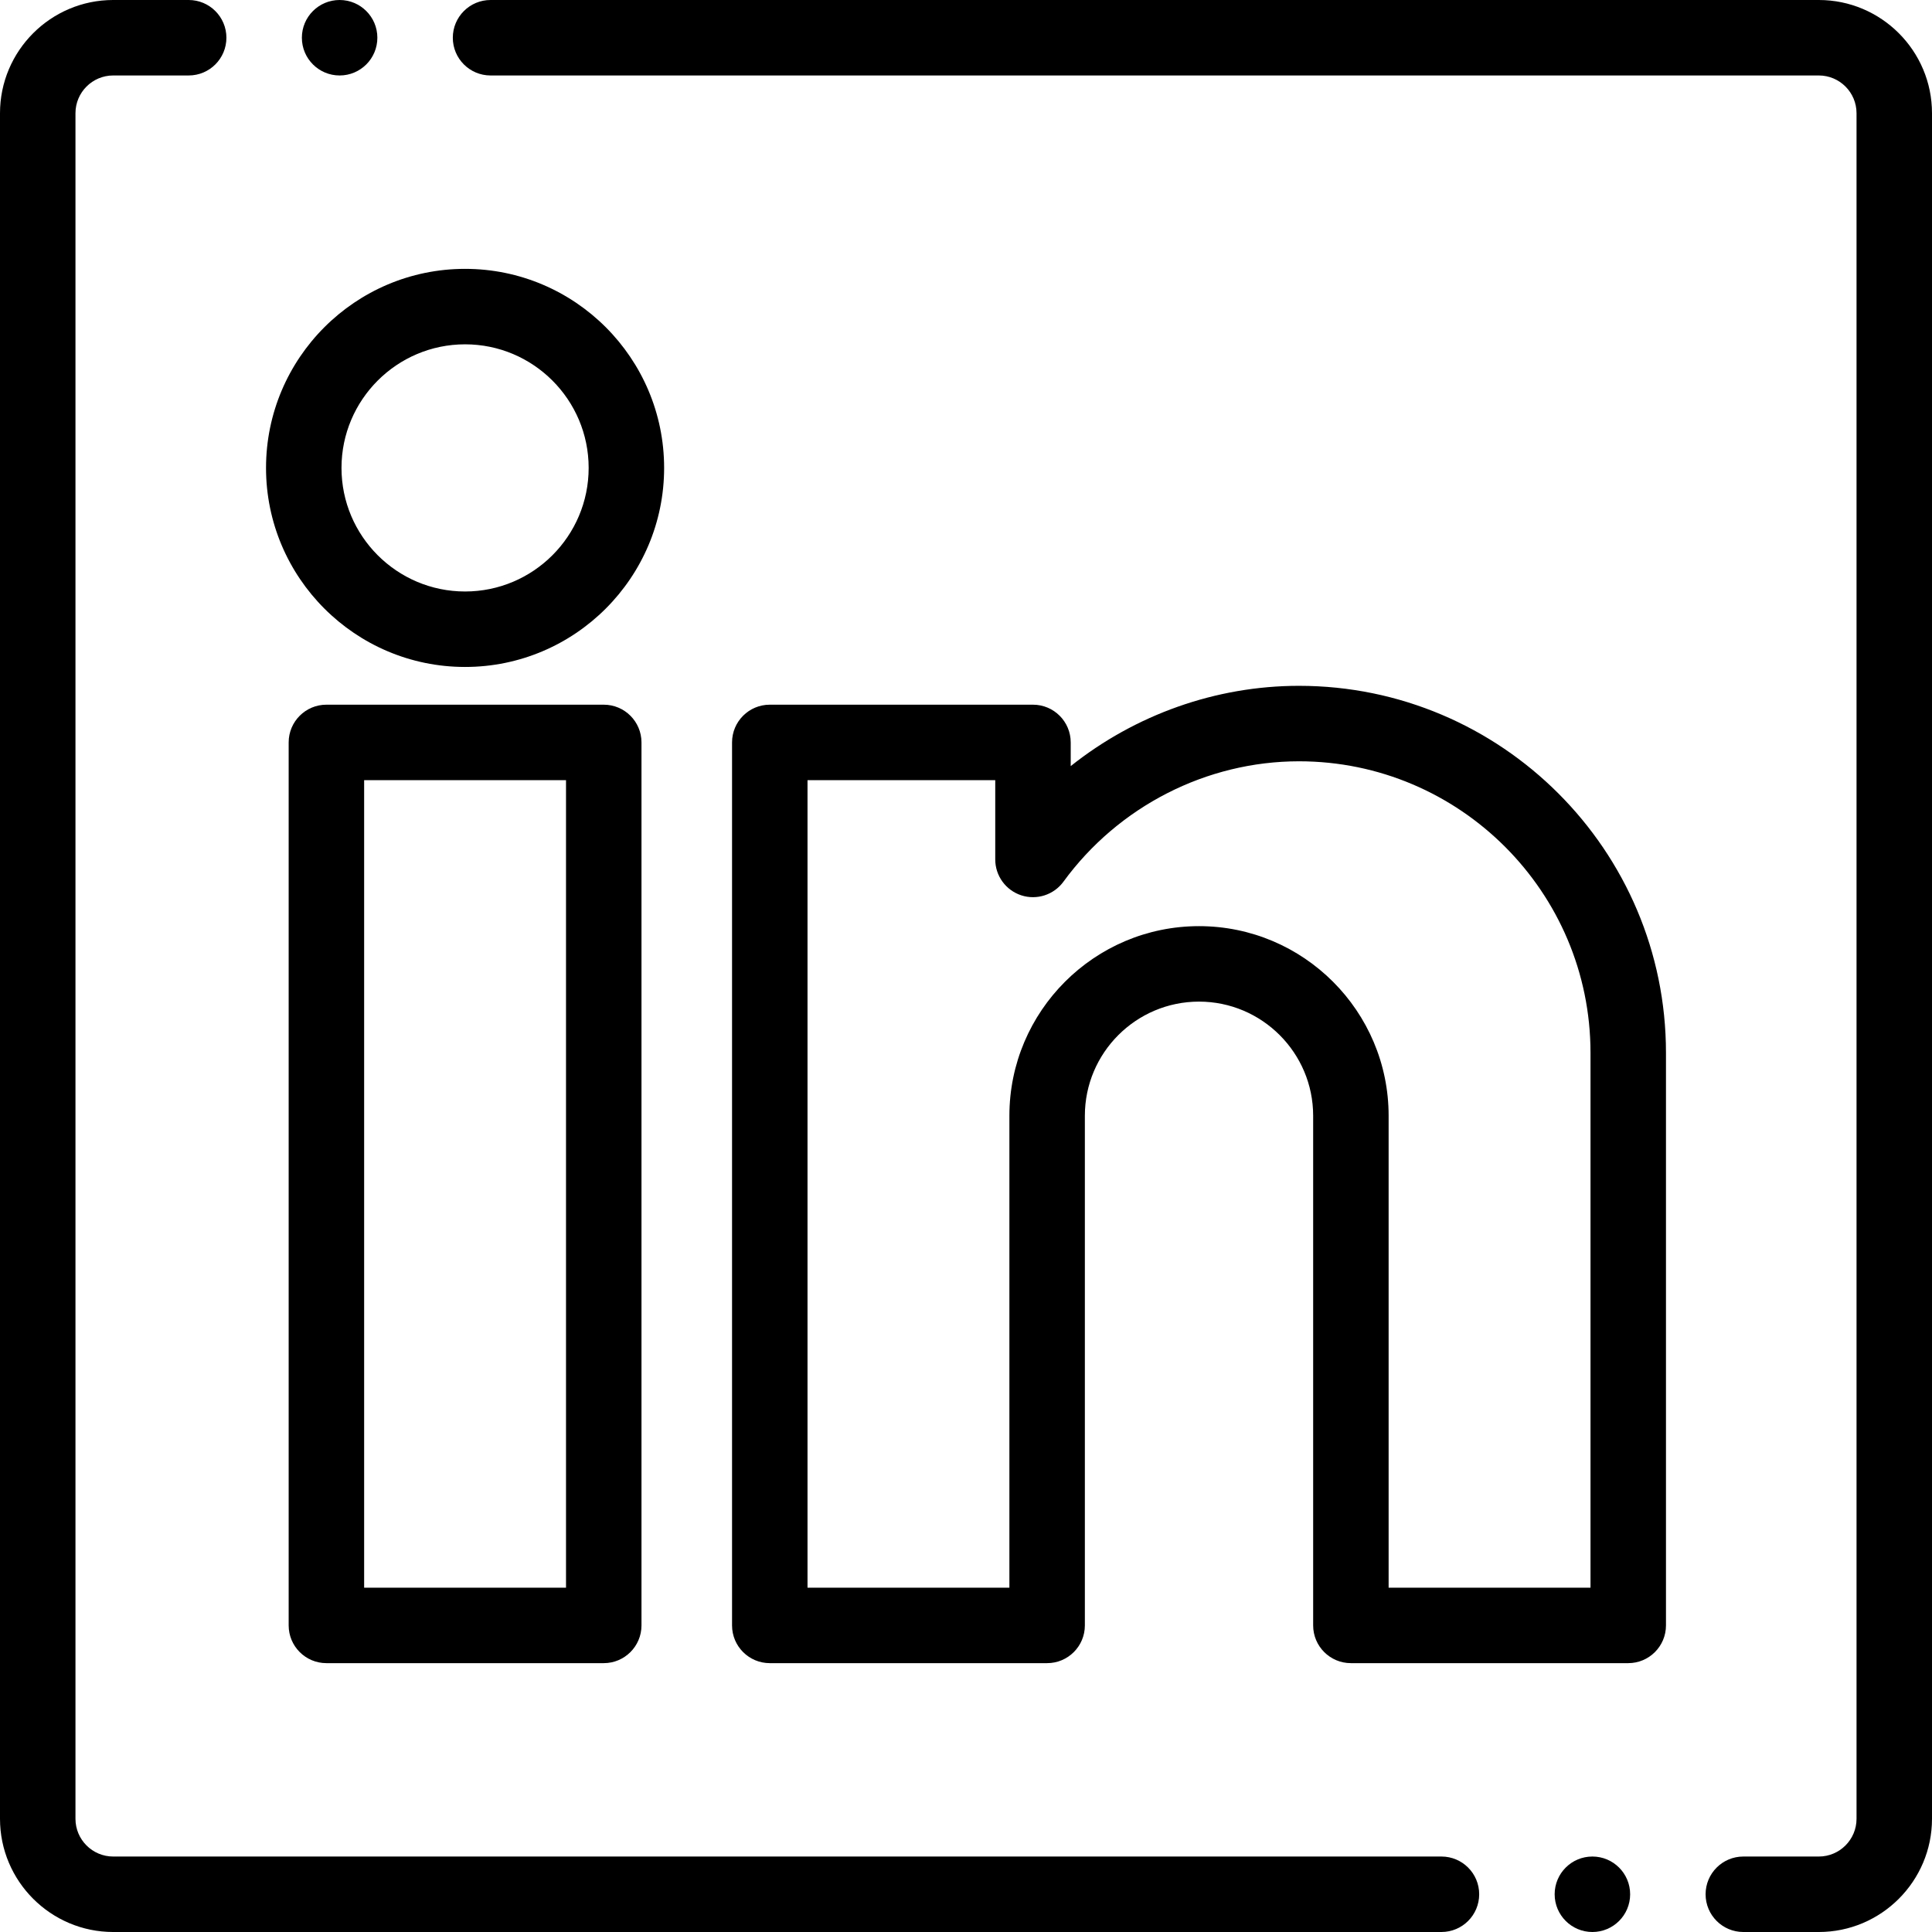
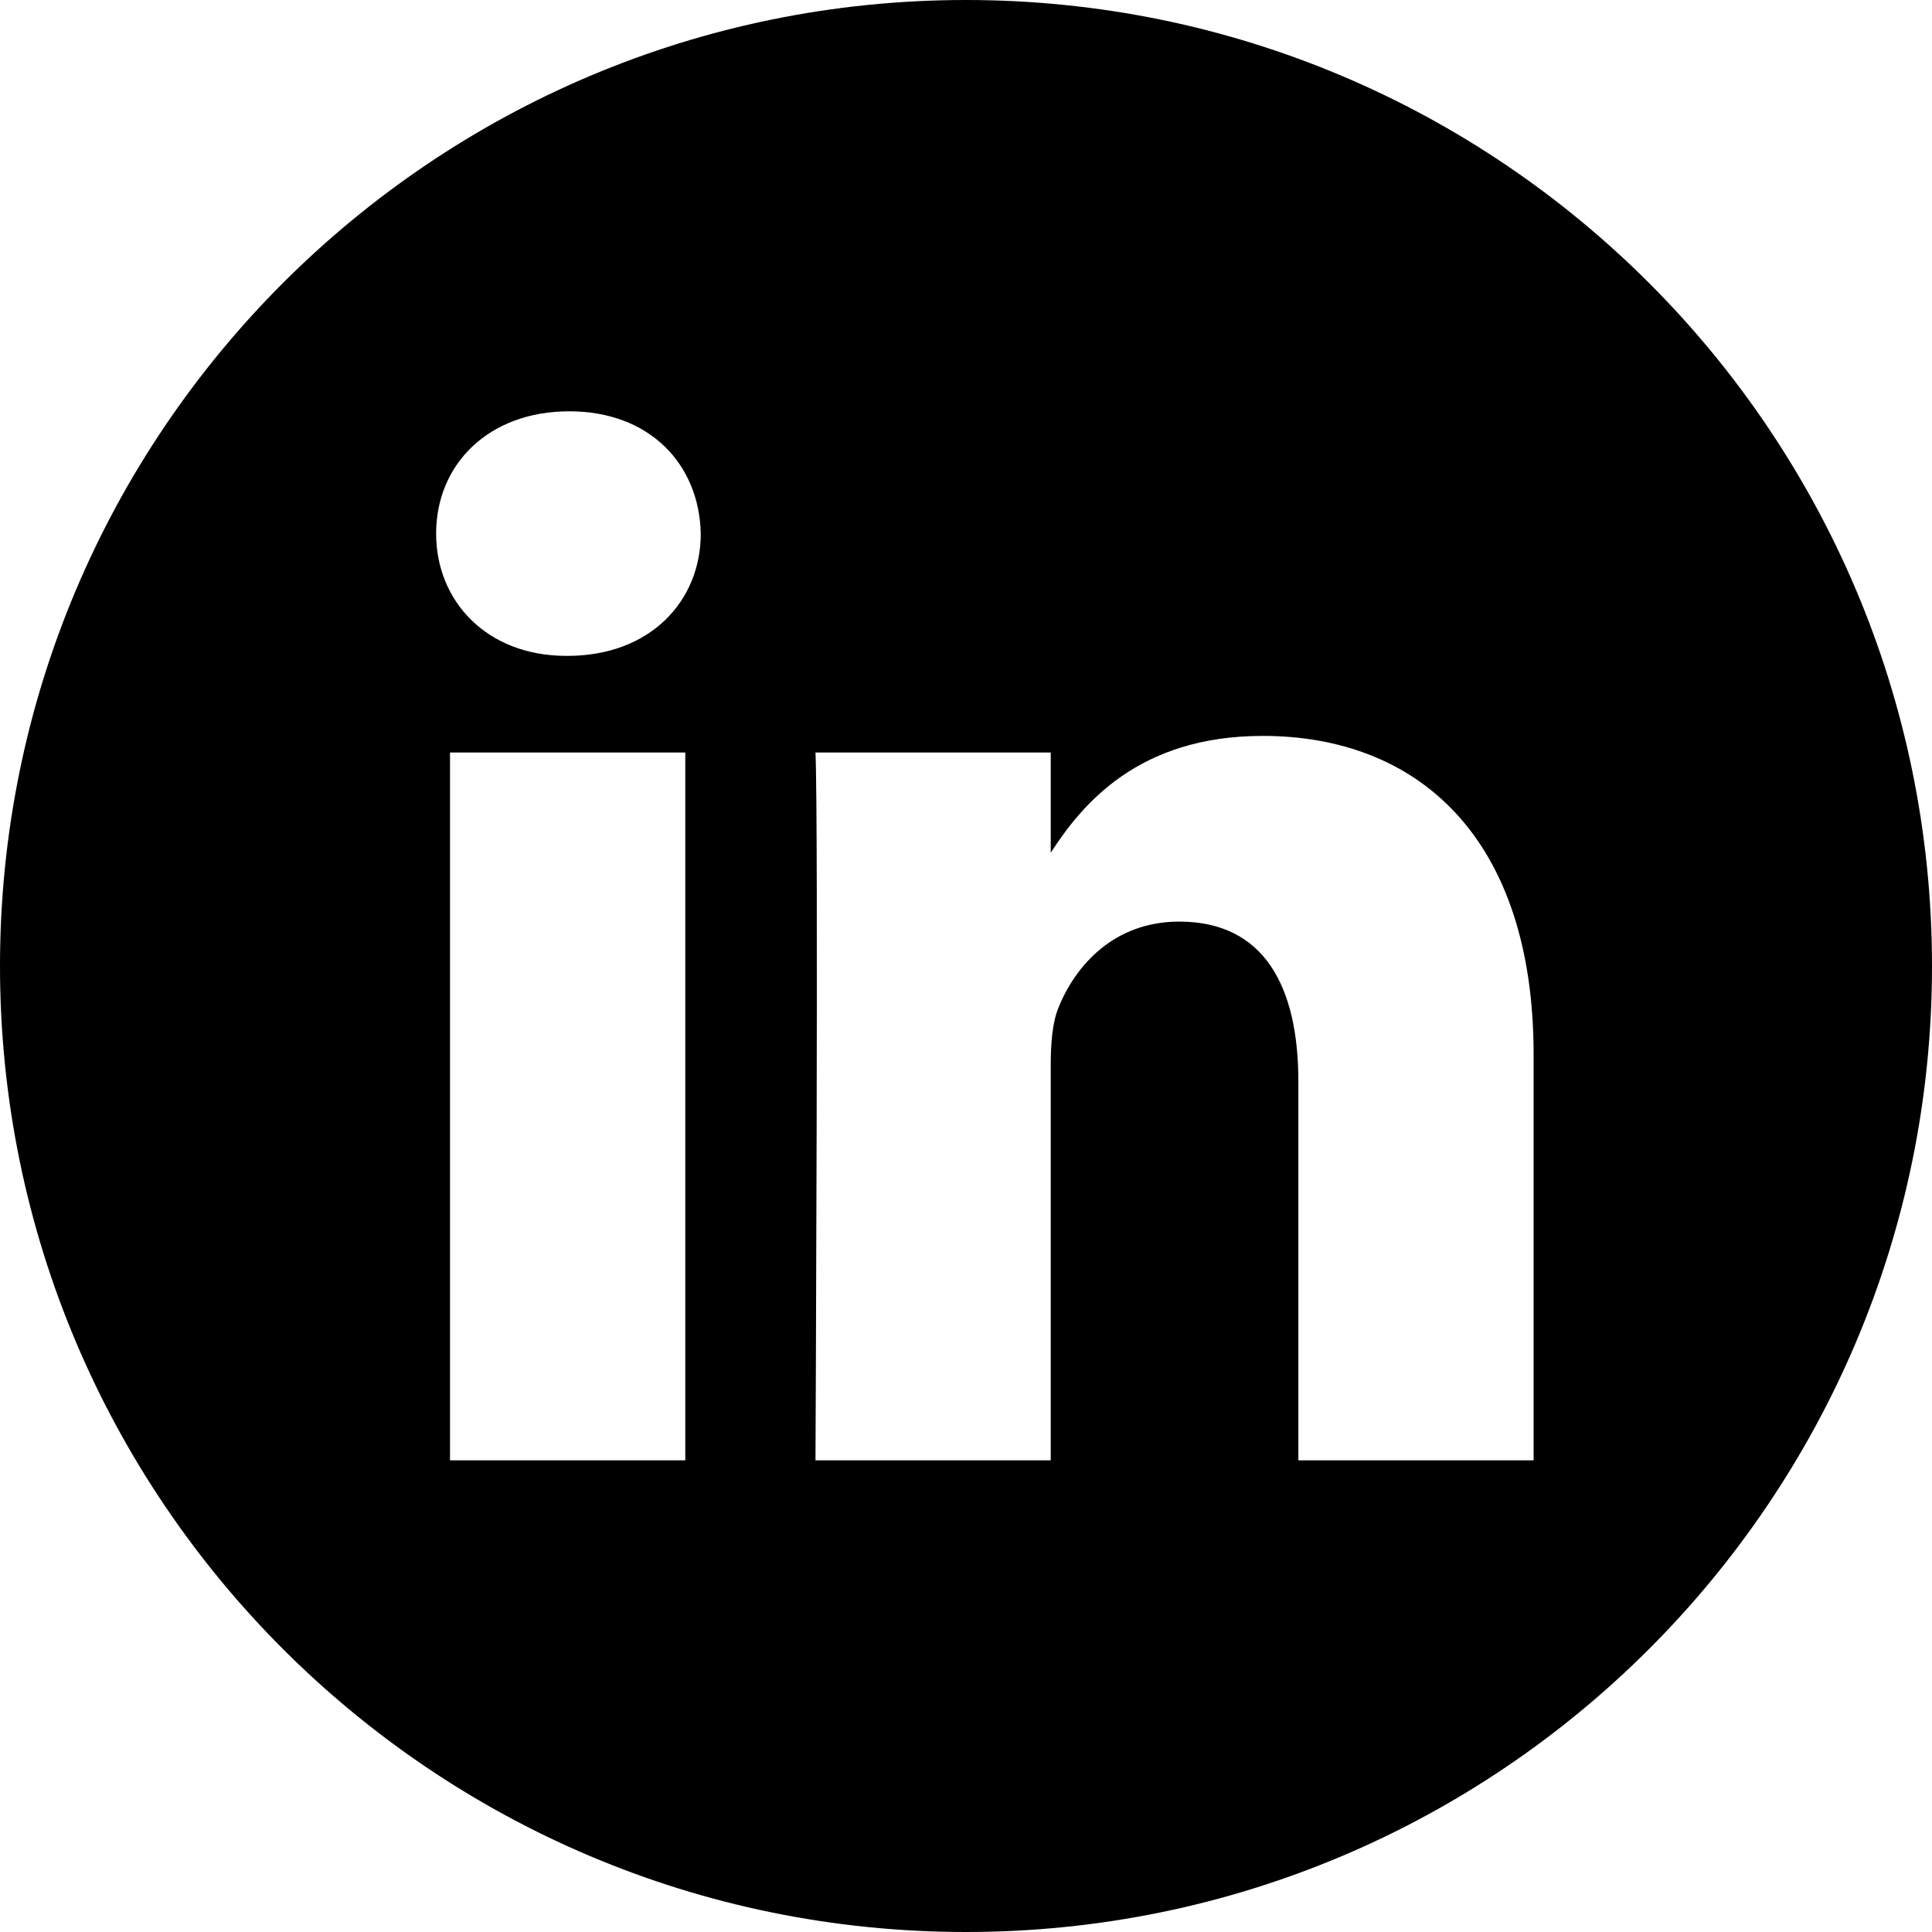
<svg xmlns="http://www.w3.org/2000/svg" height="512pt" viewBox="0 0 512 512" width="512pt">
-   <path d="m382 492h-352c-5.516 0-10-4.484-10-10v-452c0-5.516 4.484-10 10-10h20c5.523 0 10-4.477 10-10s-4.477-10-10-10h-20c-16.543 0-30 13.457-30 30v452c0 16.543 13.457 30 30 30h352c5.52 0 10-4.477 10-10s-4.477-10-10-10zm0 0" />
-   <path d="m482 0h-352c-5.523 0-10 4.477-10 10s4.477 10 10 10h352c5.516 0 10 4.484 10 10v452c0 5.516-4.484 10-10 10h-20c-5.523 0-10 4.477-10 10s4.477 10 10 10h20c16.543 0 30-13.461 30-30v-452c0-16.543-13.457-30-30-30zm0 0" />
-   <path d="m123.25 176.75c29.086 0 52.75-23.664 52.75-52.75 0-29.09-23.664-52.75-52.75-52.75-29.09 0-52.75 23.664-52.75 52.75s23.66 52.75 52.75 52.75zm0-85.5c18.059 0 32.75 14.691 32.75 32.75s-14.691 32.75-32.75 32.75-32.75-14.691-32.75-32.75 14.691-32.75 32.75-32.75zm0 0" />
-   <path d="m344.25 181.75c-22.102 0-43.434 7.688-60.5 21.273v-6.273c0-5.523-4.48-10-10-10h-69.75c-5.523 0-10 4.477-10 10v234c0 5.523 4.477 10 10 10h73.5c5.52 0 10-4.477 10-10v-135.062c0-16.68 13.57-30.25 30.25-30.25s30.25 13.57 30.25 30.25v135.062c0 5.523 4.477 10 10 10h73.5c5.52 0 10-4.477 10-10v-151.75c0-53.625-43.629-97.25-97.25-97.25zm77.25 239h-53.5v-125.062c0-27.707-22.543-50.25-50.25-50.25-27.711 0-50.25 22.543-50.25 50.25v125.062h-53.5v-214h49.75v21.012c0 4.328 2.781 8.164 6.898 9.508 4.109 1.34 8.625-.117 11.176-3.613 14.586-19.977 37.922-31.906 62.426-31.906 42.594 0 77.25 34.652 77.25 77.25zm0 0" />
-   <path d="m86.5 186.75c-5.523 0-10 4.477-10 10v234c0 5.523 4.477 10 10 10h73.5c5.52 0 10-4.477 10-10v-234c0-5.523-4.48-10-10-10zm63.5 234h-53.5v-214h53.5zm0 0" />
-   <path d="m90.004 20c5.52 0 10-4.477 10-10s-4.48-10-10-10h-.008c-5.523 0-9.996 4.477-9.996 10s4.48 10 10.004 10zm0 0" />
-   <path d="m422.004 492h-.008c-5.523 0-9.996 4.477-9.996 10s4.48 10 10.004 10c5.523 0 10-4.477 10-10s-4.477-10-10-10zm0 0" />
+   <path d="m256 0c-141.363 0-256 114.637-256 256s114.637 256 256 256 256-114.637 256-256-114.637-256-256-256zm-74.391 387h-62.348v-187.574h62.348zm-31.172-213.188h-.406c-20.922 0-34.453-14.402-34.453-32.402 0-18.406 13.945-32.41 35.273-32.41 21.328 0 34.453 14.004 34.859 32.41 0 18-13.531 32.402-35.273 32.402zm255.984 213.188h-62.34v-100.348c0-25.219-9.027-42.418-31.586-42.418-17.223 0-27.48 11.602-31.988 22.801-1.648 4.008-2.051 9.609-2.051 15.215v104.75h-62.344s.816-169.977 0-187.574h62.344v26.559c8.285-12.781 23.109-30.961 56.188-30.961 41.02 0 71.777 26.809 71.777 84.422zm0 0" />
</svg>
